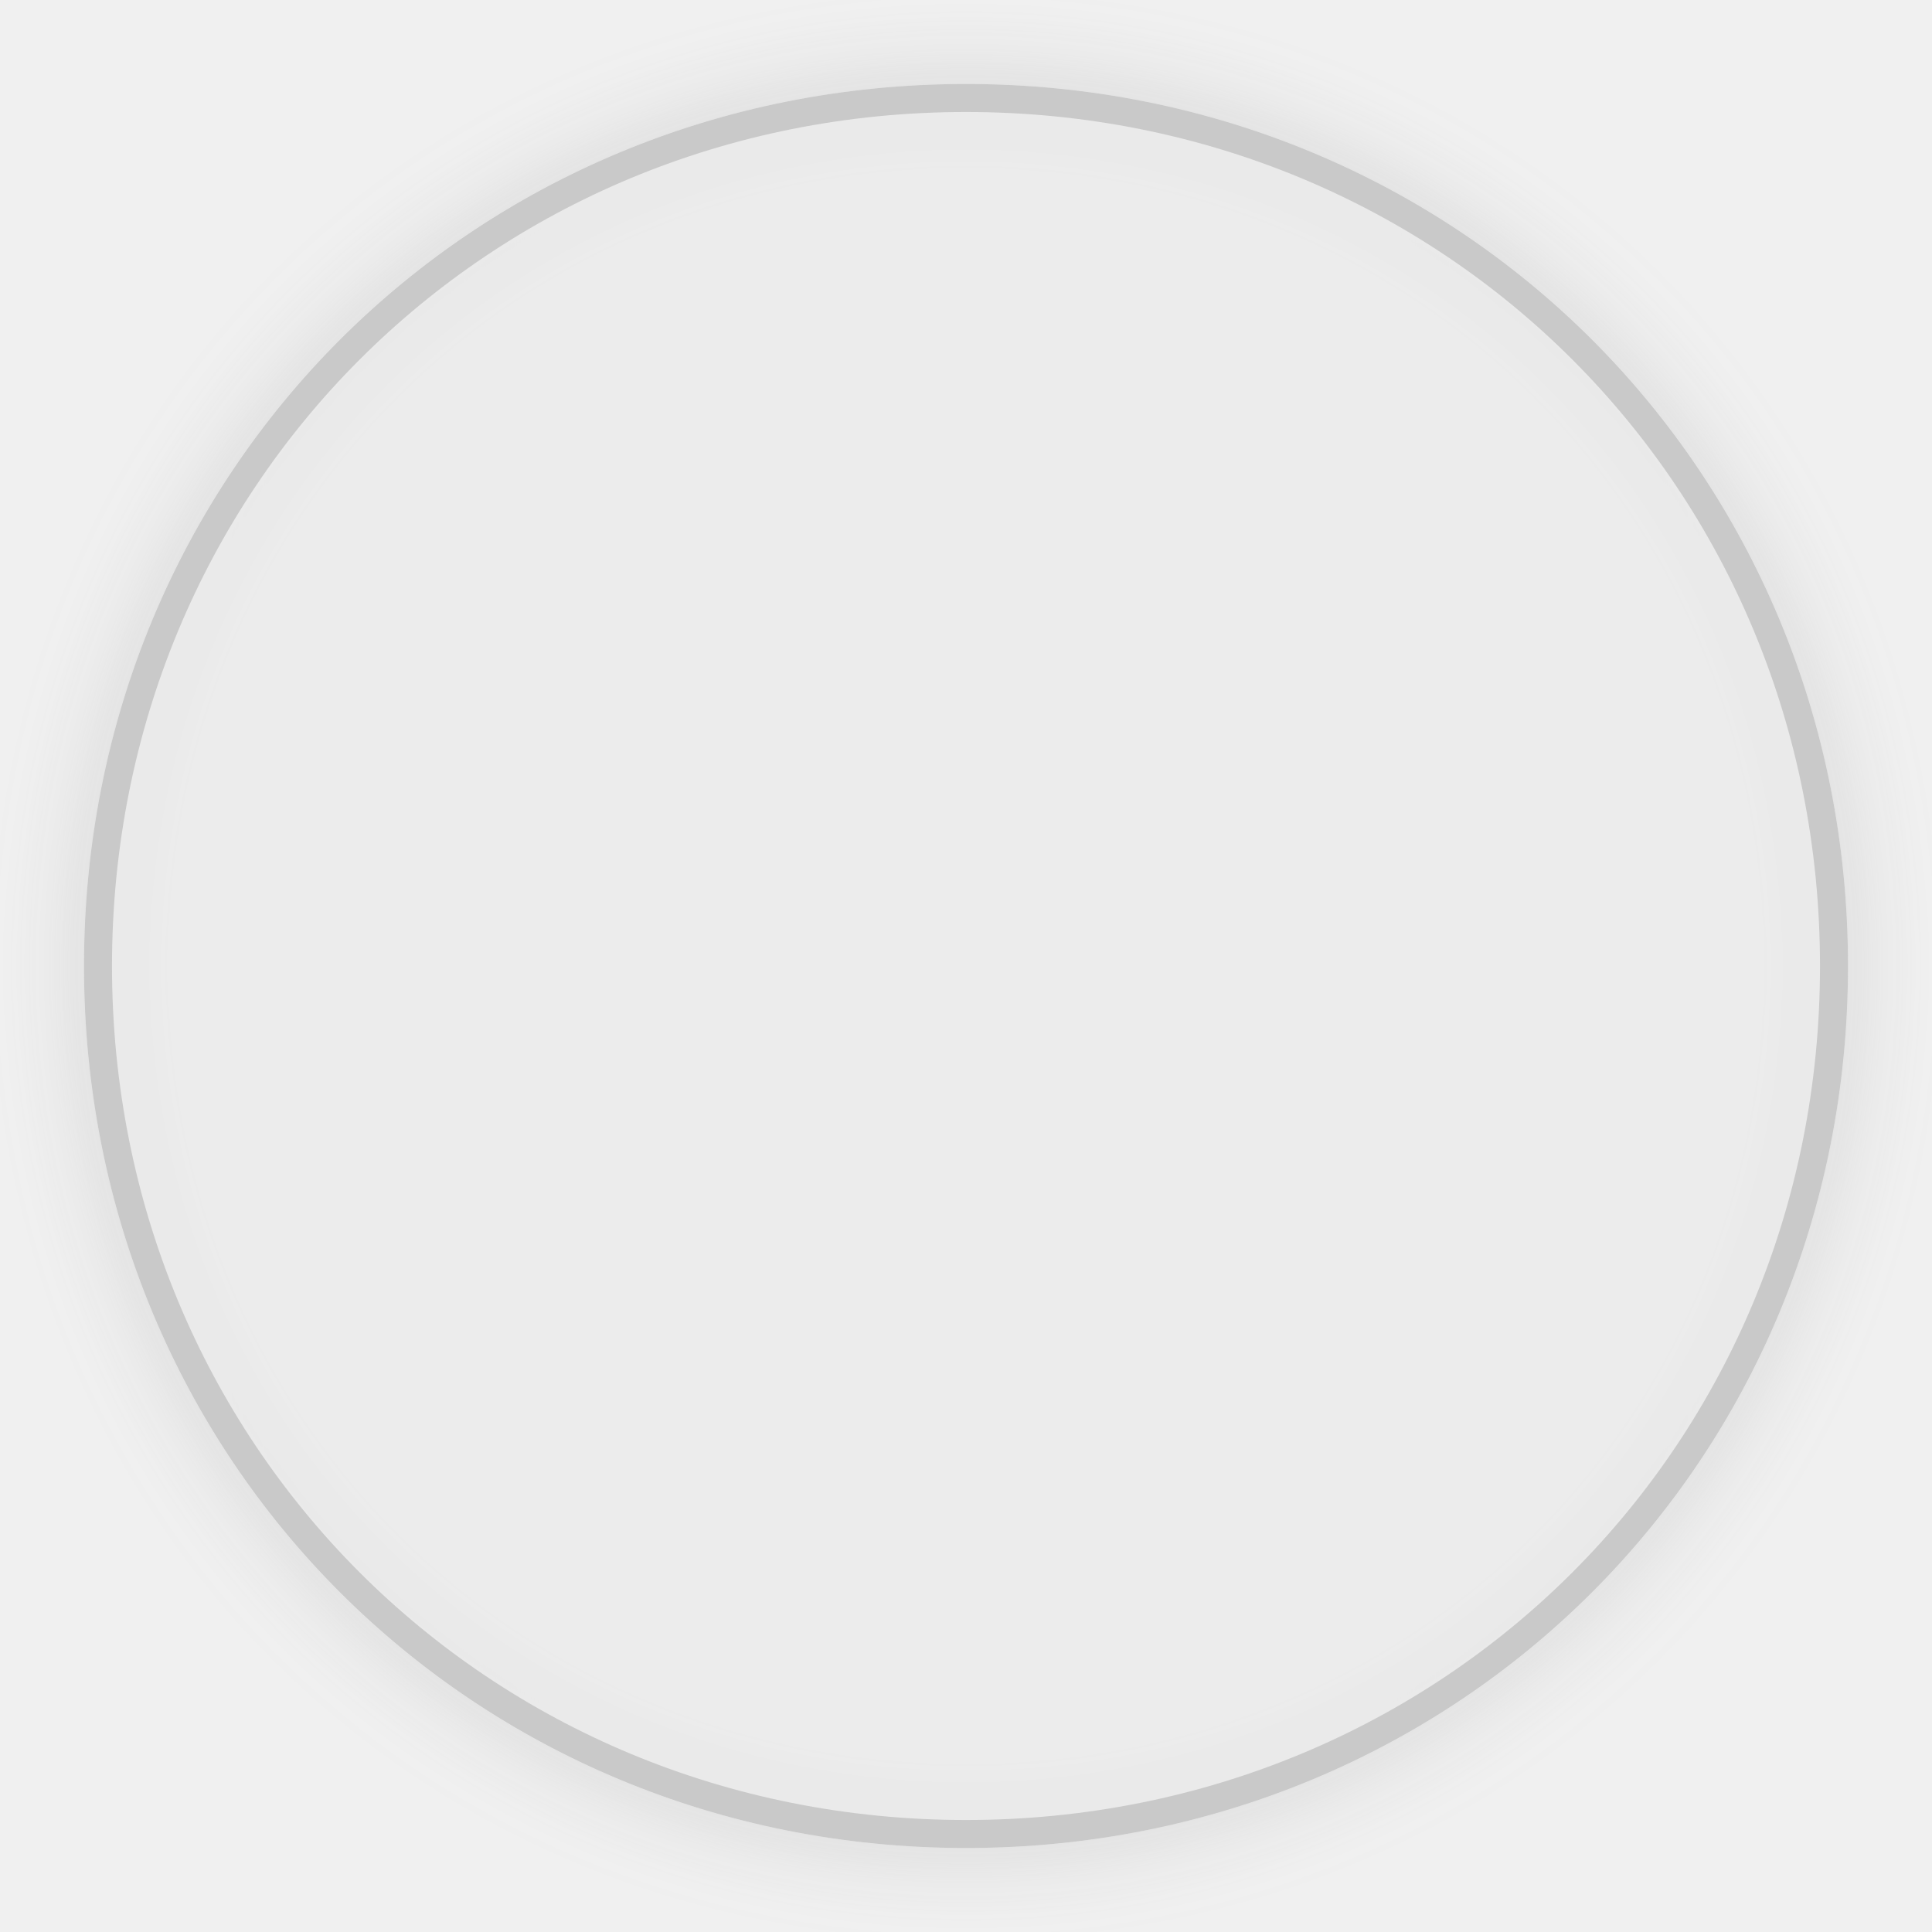
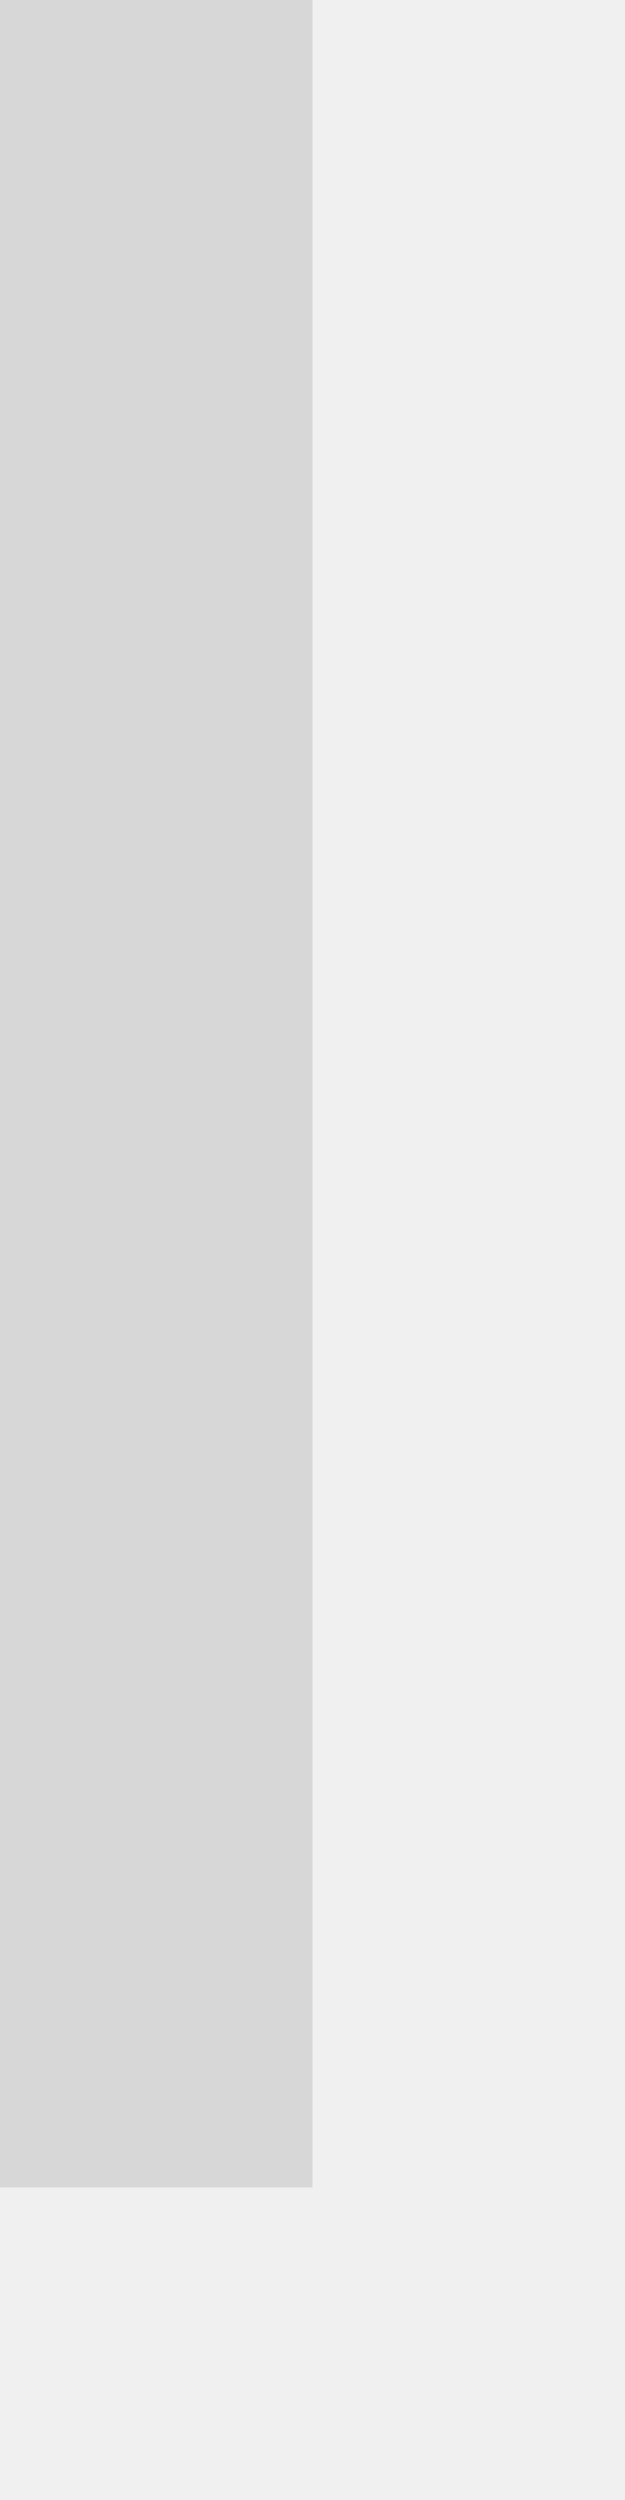
- <svg xmlns="http://www.w3.org/2000/svg" xmlns:xlink="http://www.w3.org/1999/xlink" version="1.1" width="69px" height="69px">
-   <defs>
-     <filter x="-50%" y="-50%" width="200%" height="200%" filterUnits="objectBoundingBox" id="filter2906">
-       <feOffset dx="0" dy="0" in="SourceAlpha" result="shadowOffsetInner" />
-       <feGaussianBlur stdDeviation="1.5" in="shadowOffsetInner" result="shadowGaussian" />
-       <feComposite in2="shadowGaussian" operator="atop" in="SourceAlpha" result="shadowComposite" />
-       <feColorMatrix type="matrix" values="0 0 0 0 0.525  0 0 0 0 0.525  0 0 0 0 0.525  0 0 0 0.349 0  " in="shadowComposite" />
-     </filter>
-     <g id="widget2907">
-       <path d="M 59.5 5  C 77.14 5  91 18.86  91 36.5  C 91 54.14  77.14 68  59.5 68  C 41.86 68  28 54.14  28 36.5  C 28 18.86  41.86 5  59.5 5  Z " fill-rule="nonzero" fill="#ffffff" stroke="none" fill-opacity="0.259" />
-       <path d="M 59.5 5.5  C 76.86 5.5  90.5 19.14  90.5 36.5  C 90.5 53.86  76.86 67.5  59.5 67.5  C 42.14 67.5  28.5 53.86  28.5 36.5  C 28.5 19.14  42.14 5.5  59.5 5.5  Z " stroke-width="1" stroke="#c9c9c9" fill="none" />
-     </g>
-   </defs>
-   <g transform="translate(-25 -2 )">
-     <use xlink:href="#widget2907" filter="url(#filter2906)" />
-     <use xlink:href="#widget2907" />
+ <svg xmlns="http://www.w3.org/2000/svg" version="1.1" width="2px" height="8px">
+   <g transform="translate(-20 -40 )">
+     <path d="M 0.5 0  L 0.5 7  " stroke-width="1" stroke="#d7d7d7" fill="none" transform="matrix(1 0 0 1 20 40 )" />
  </g>
</svg>
